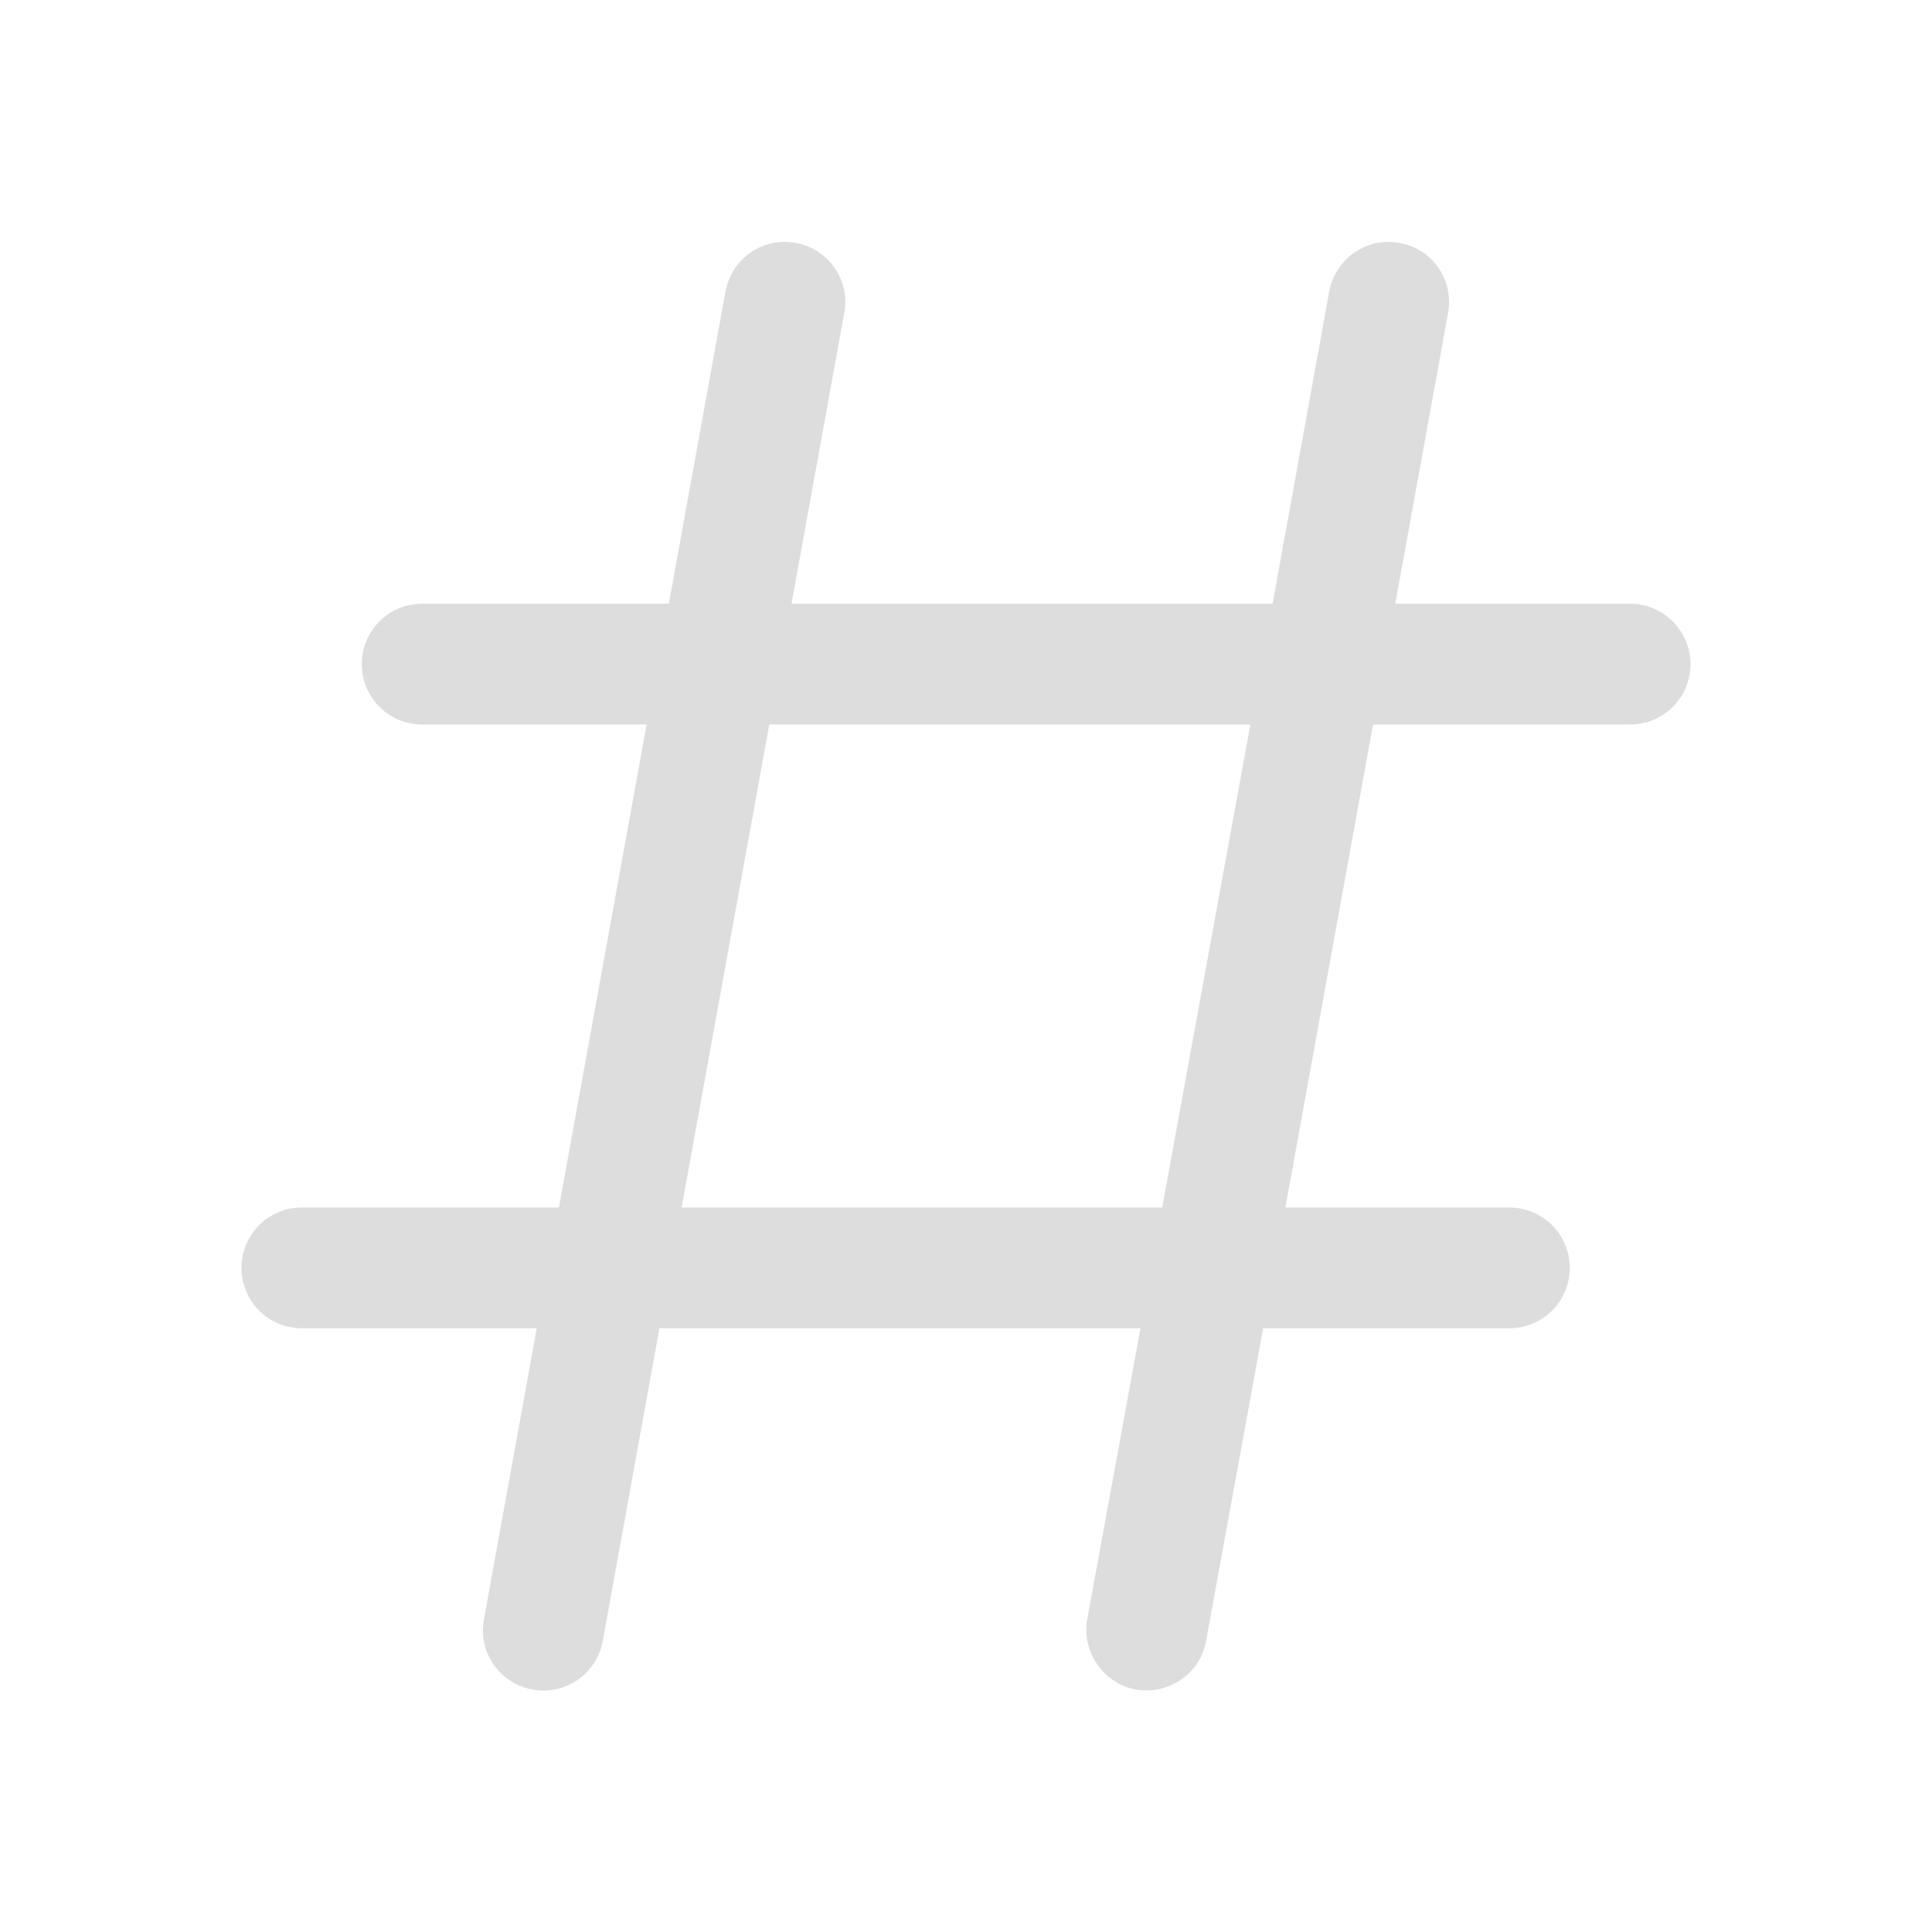
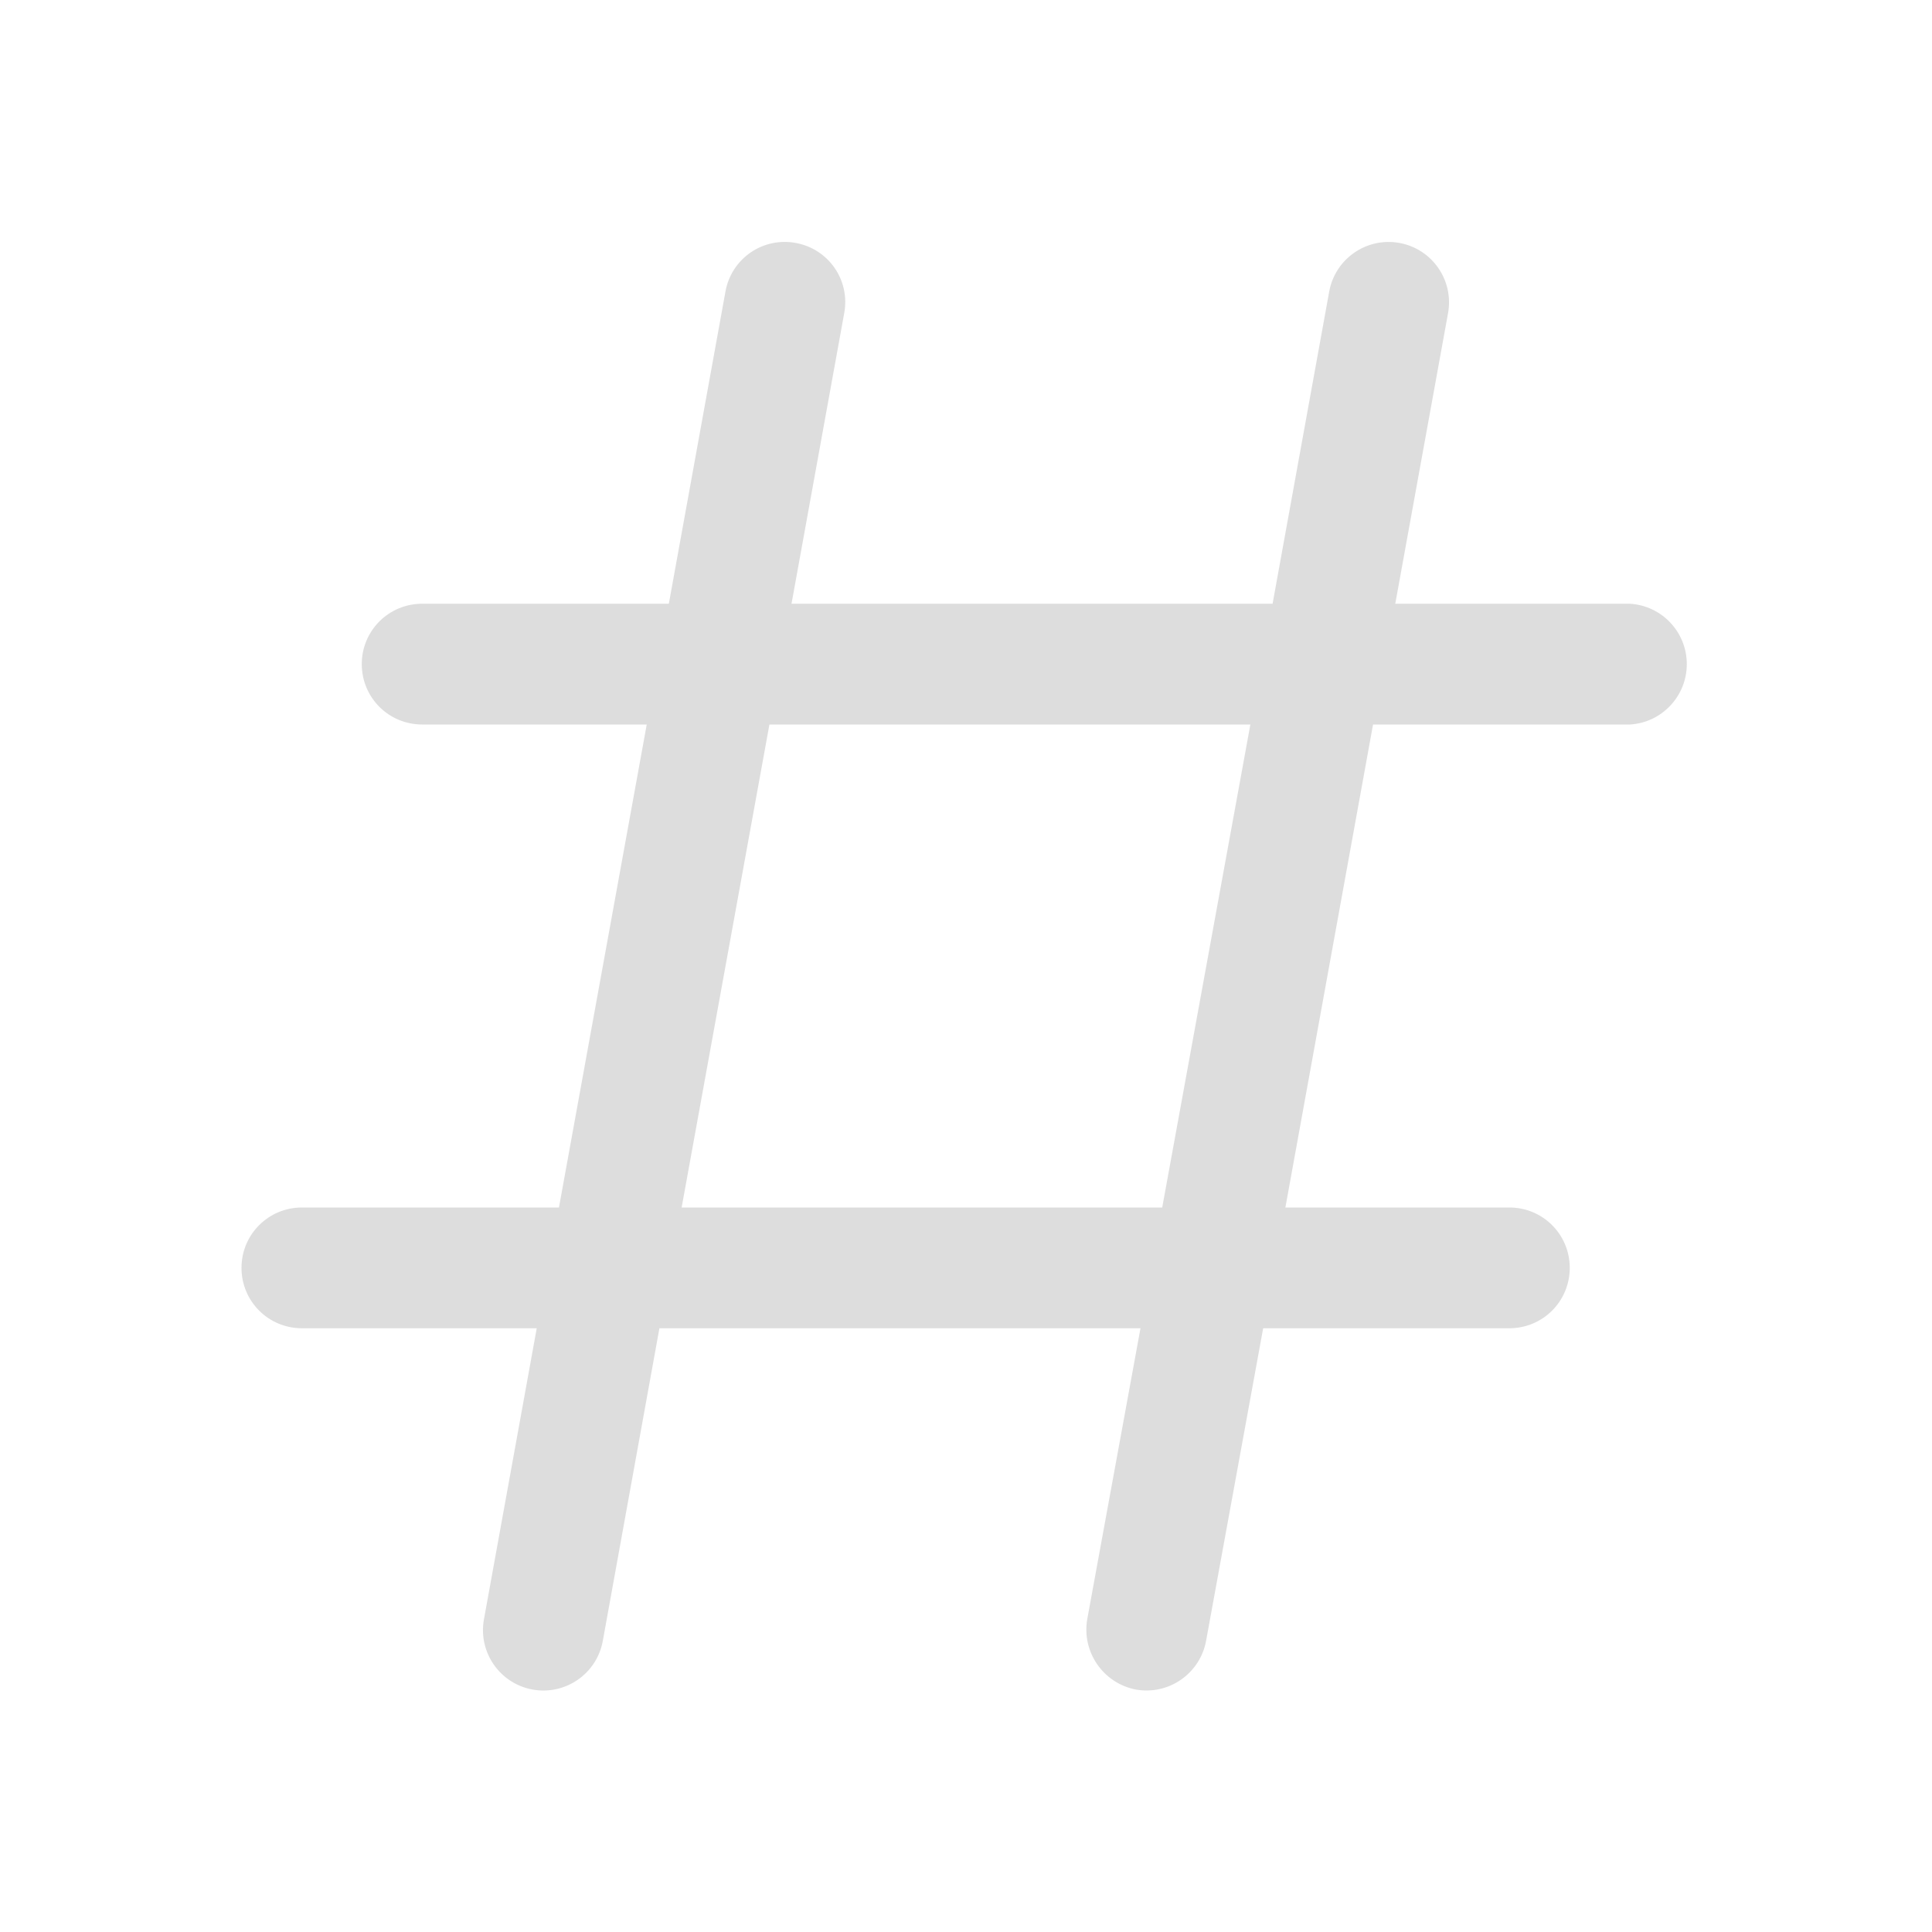
<svg xmlns="http://www.w3.org/2000/svg" width="16" height="16">
-   <path d="M 6.992 2.59 C 7.043 2.32 6.859 2.059 6.59 2.012 C 6.316 1.961 6.059 2.141 6.008 2.414 L 5.539 5 L 3.496 5 C 3.219 5 2.996 5.223 2.996 5.5 C 2.996 5.777 3.219 6 3.496 6 L 5.355 6 L 4.629 10 L 2.5 10 C 2.223 10 2 10.223 2 10.5 C 2 10.777 2.223 11 2.5 11 L 4.445 11 L 4.008 13.41 C 3.957 13.684 4.137 13.941 4.41 13.992 C 4.68 14.043 4.941 13.863 4.992 13.59 L 5.461 11 L 9.445 11 L 9.004 13.41 C 8.957 13.68 9.137 13.941 9.406 13.992 C 9.68 14.039 9.941 13.859 9.988 13.59 L 10.461 11 L 12.5 11 C 12.777 11 13 10.777 13 10.5 C 13 10.223 12.777 10 12.5 10 L 10.645 10 L 11.371 6 L 13.5 6 C 13.777 6 14 5.777 14 5.5 C 14 5.227 13.777 5 13.5 5 L 11.555 5 L 11.992 2.594 C 12.043 2.32 11.863 2.059 11.59 2.012 C 11.32 1.961 11.059 2.141 11.008 2.414 L 10.539 5 L 6.555 5 Z M 6.371 6 L 10.355 6 L 9.625 10 L 5.645 10 Z M 6.371 6" fill="#ddd" />
+   <path d="M6.992 2.59a.497.497 0 00-.402-.578.498.498 0 00-.582.402L5.539 5H3.496c-.277 0-.5.223-.5.5s.223.5.5.5h1.86l-.727 4H2.5c-.277 0-.5.223-.5.5s.223.5.5.5h1.945l-.437 2.41a.5.5 0 10.984.18L5.461 11h3.984l-.441 2.41a.506.506 0 00.402.582.502.502 0 00.582-.402l.473-2.59H12.5c.277 0 .5-.223.5-.5s-.223-.5-.5-.5h-1.855l.726-4H13.5a.501.501 0 000-1h-1.945l.437-2.406a.5.5 0 10-.984-.18L10.539 5H6.555zM6.372 6h3.983l-.73 4h-3.98zm0 0" fill="#ddd" />
</svg>
